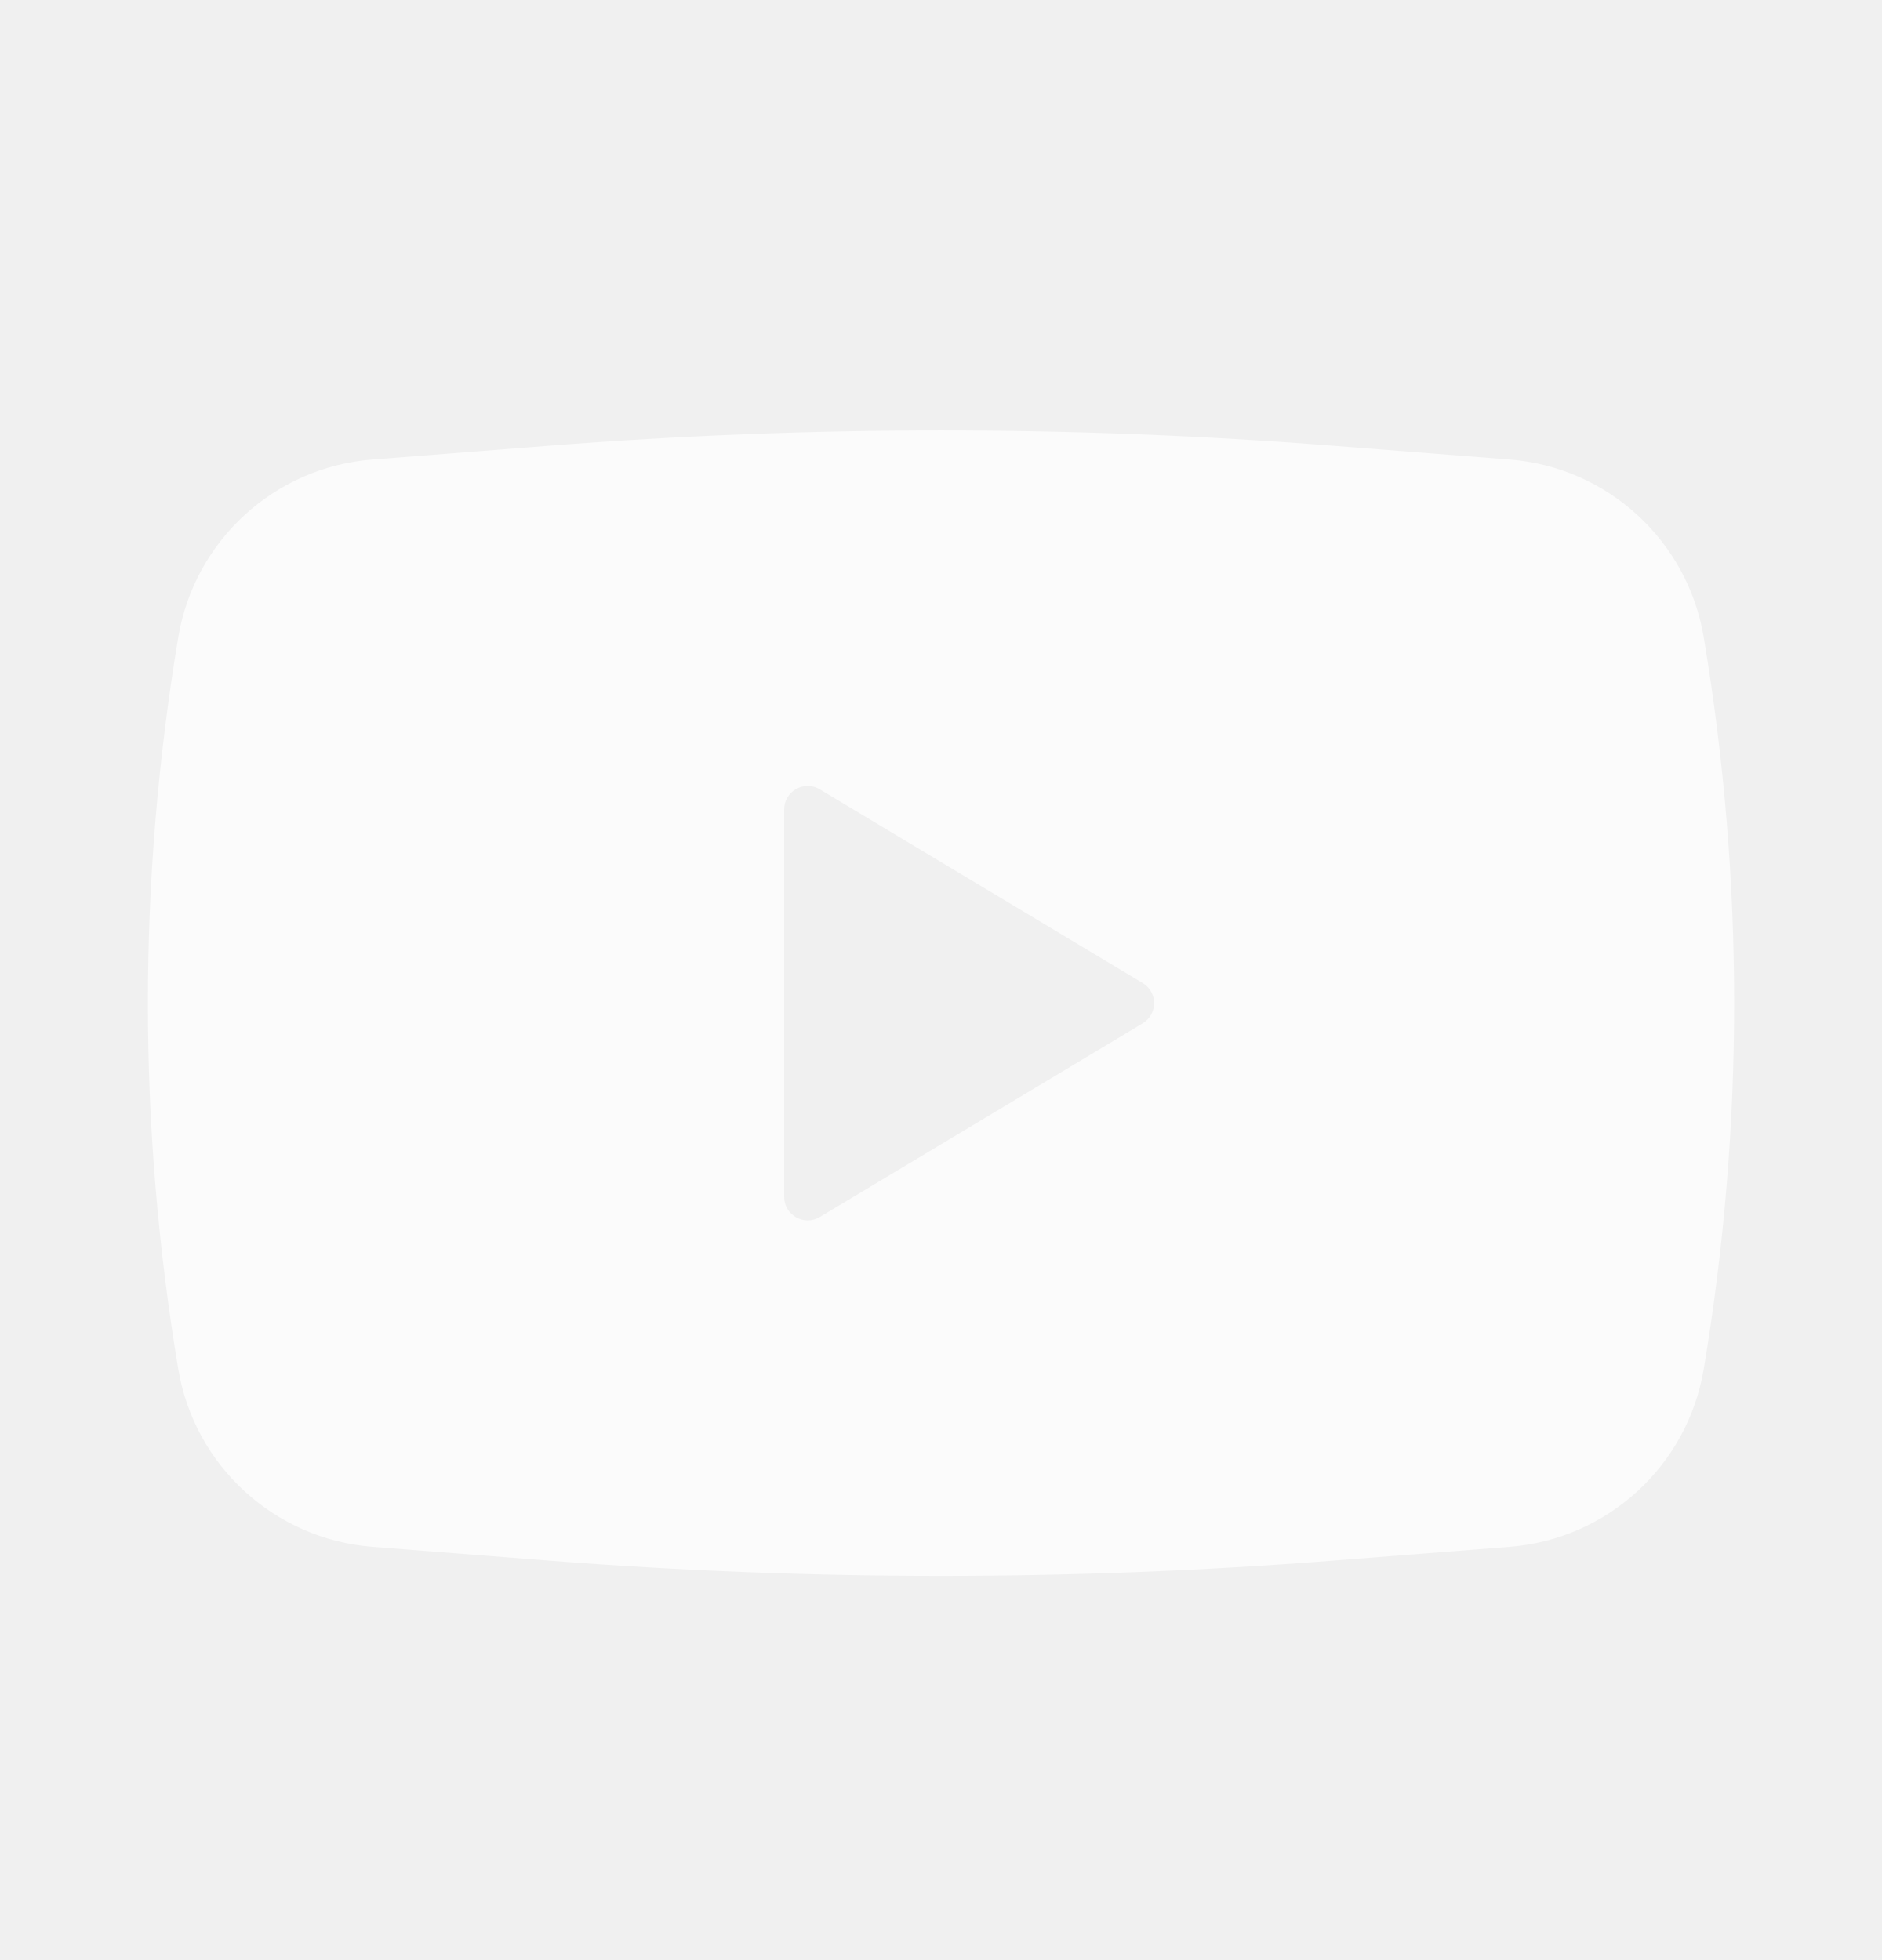
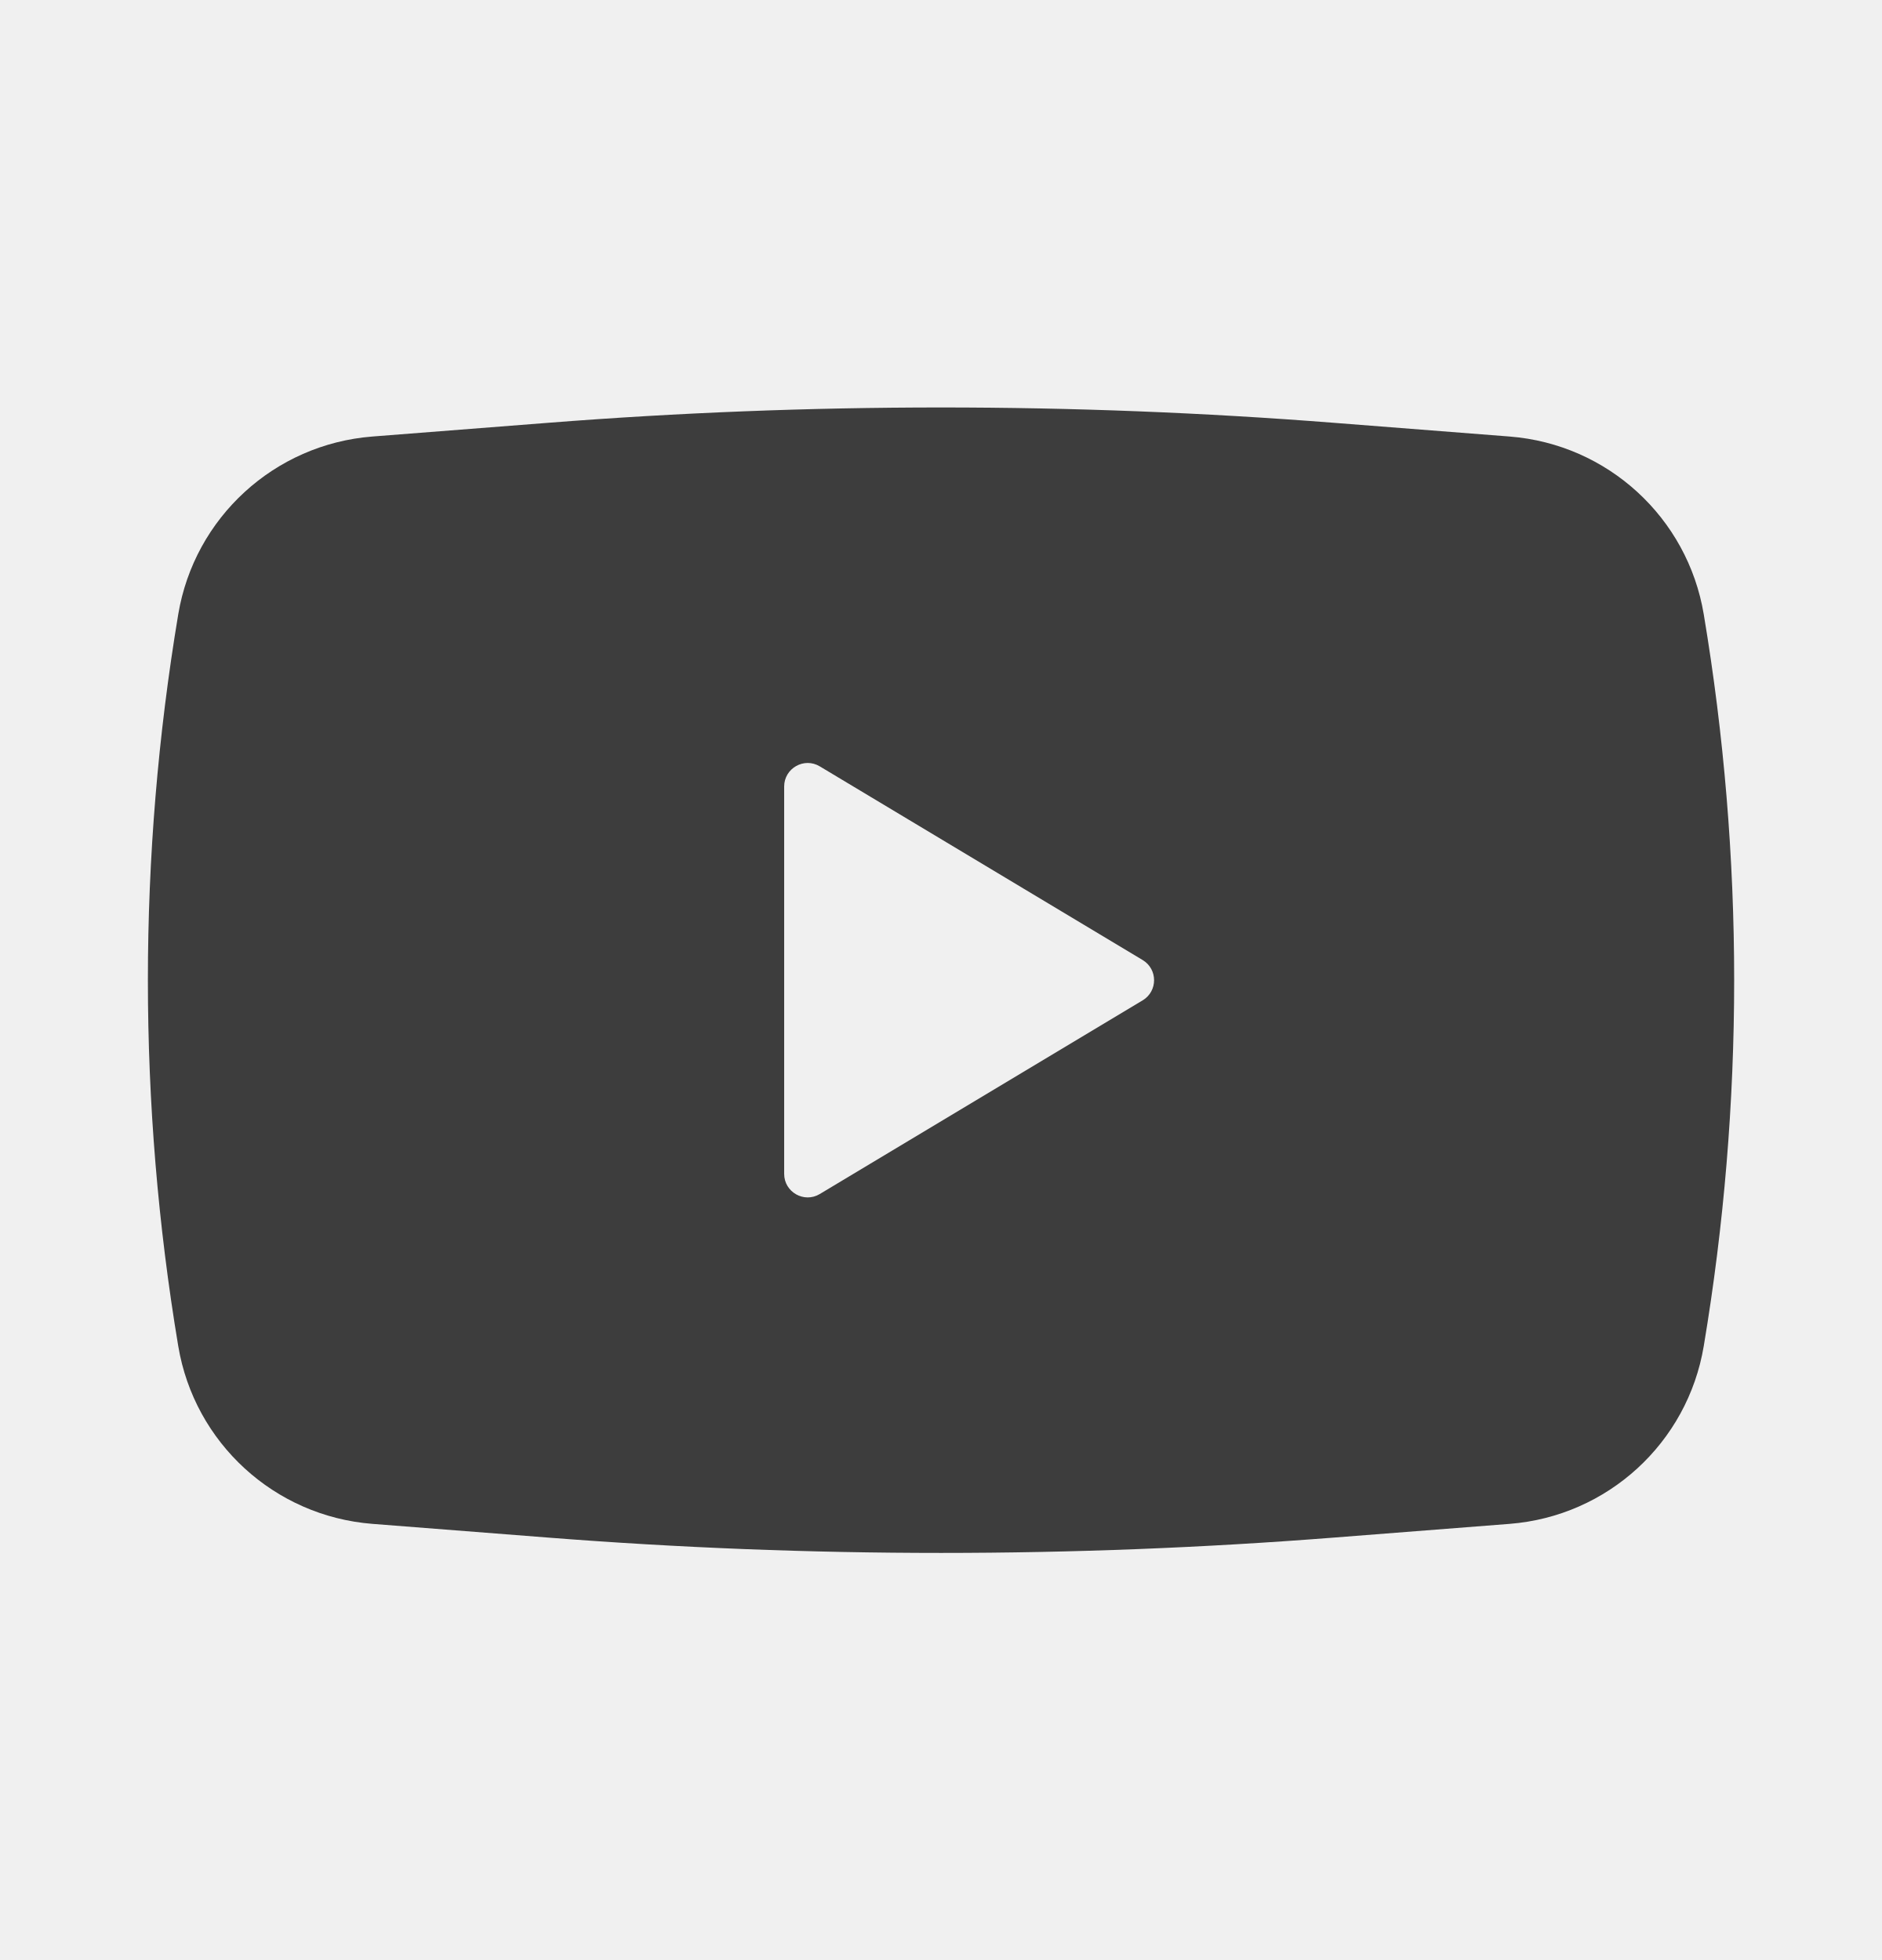
<svg xmlns="http://www.w3.org/2000/svg" width="24" height="25" viewBox="0 0 24 25" fill="none">
-   <g opacity="0.7">
-     <path fill-rule="evenodd" clip-rule="evenodd" d="M6.989 5.686C10.325 5.425 13.676 5.425 17.011 5.686L19.252 5.861C20.5 5.959 21.521 6.894 21.727 8.129C22.244 11.219 22.244 14.372 21.727 17.462C21.521 18.697 20.5 19.632 19.252 19.73L17.011 19.905C13.676 20.166 10.325 20.166 6.989 19.905L4.748 19.73C3.5 19.632 2.479 18.697 2.273 17.462C1.757 14.372 1.757 11.219 2.273 8.129C2.479 6.894 3.5 5.959 4.748 5.861L6.989 5.686ZM10 15.266V10.325C10 10.092 10.255 9.948 10.454 10.068L14.571 12.538C14.766 12.655 14.766 12.936 14.571 13.053L10.454 15.523C10.255 15.643 10 15.499 10 15.266Z" fill="white" />
-   </g>
+   <path fill-rule="evenodd" clip-rule="evenodd" d="M6.989 5.393C10.325 5.132 13.676 5.132 17.011 5.393L19.252 5.568C20.5 5.666 21.521 6.601 21.727 7.836C22.244 10.926 22.244 14.079 21.727 17.169C21.521 18.404 20.5 19.339 19.252 19.437L17.011 19.612C13.676 19.873 10.325 19.873 6.989 19.612L4.748 19.437C3.5 19.339 2.479 18.404 2.273 17.169C1.757 14.079 1.757 10.926 2.273 7.836C2.479 6.601 3.5 5.666 4.748 5.568L6.989 5.393ZM10 14.973V10.032C10 9.799 10.255 9.655 10.454 9.775L14.571 12.245C14.766 12.362 14.766 12.643 14.571 12.76L10.454 15.23C10.255 15.35 10 15.206 10 14.973Z" fill="#3D3D3D" />
</svg>
